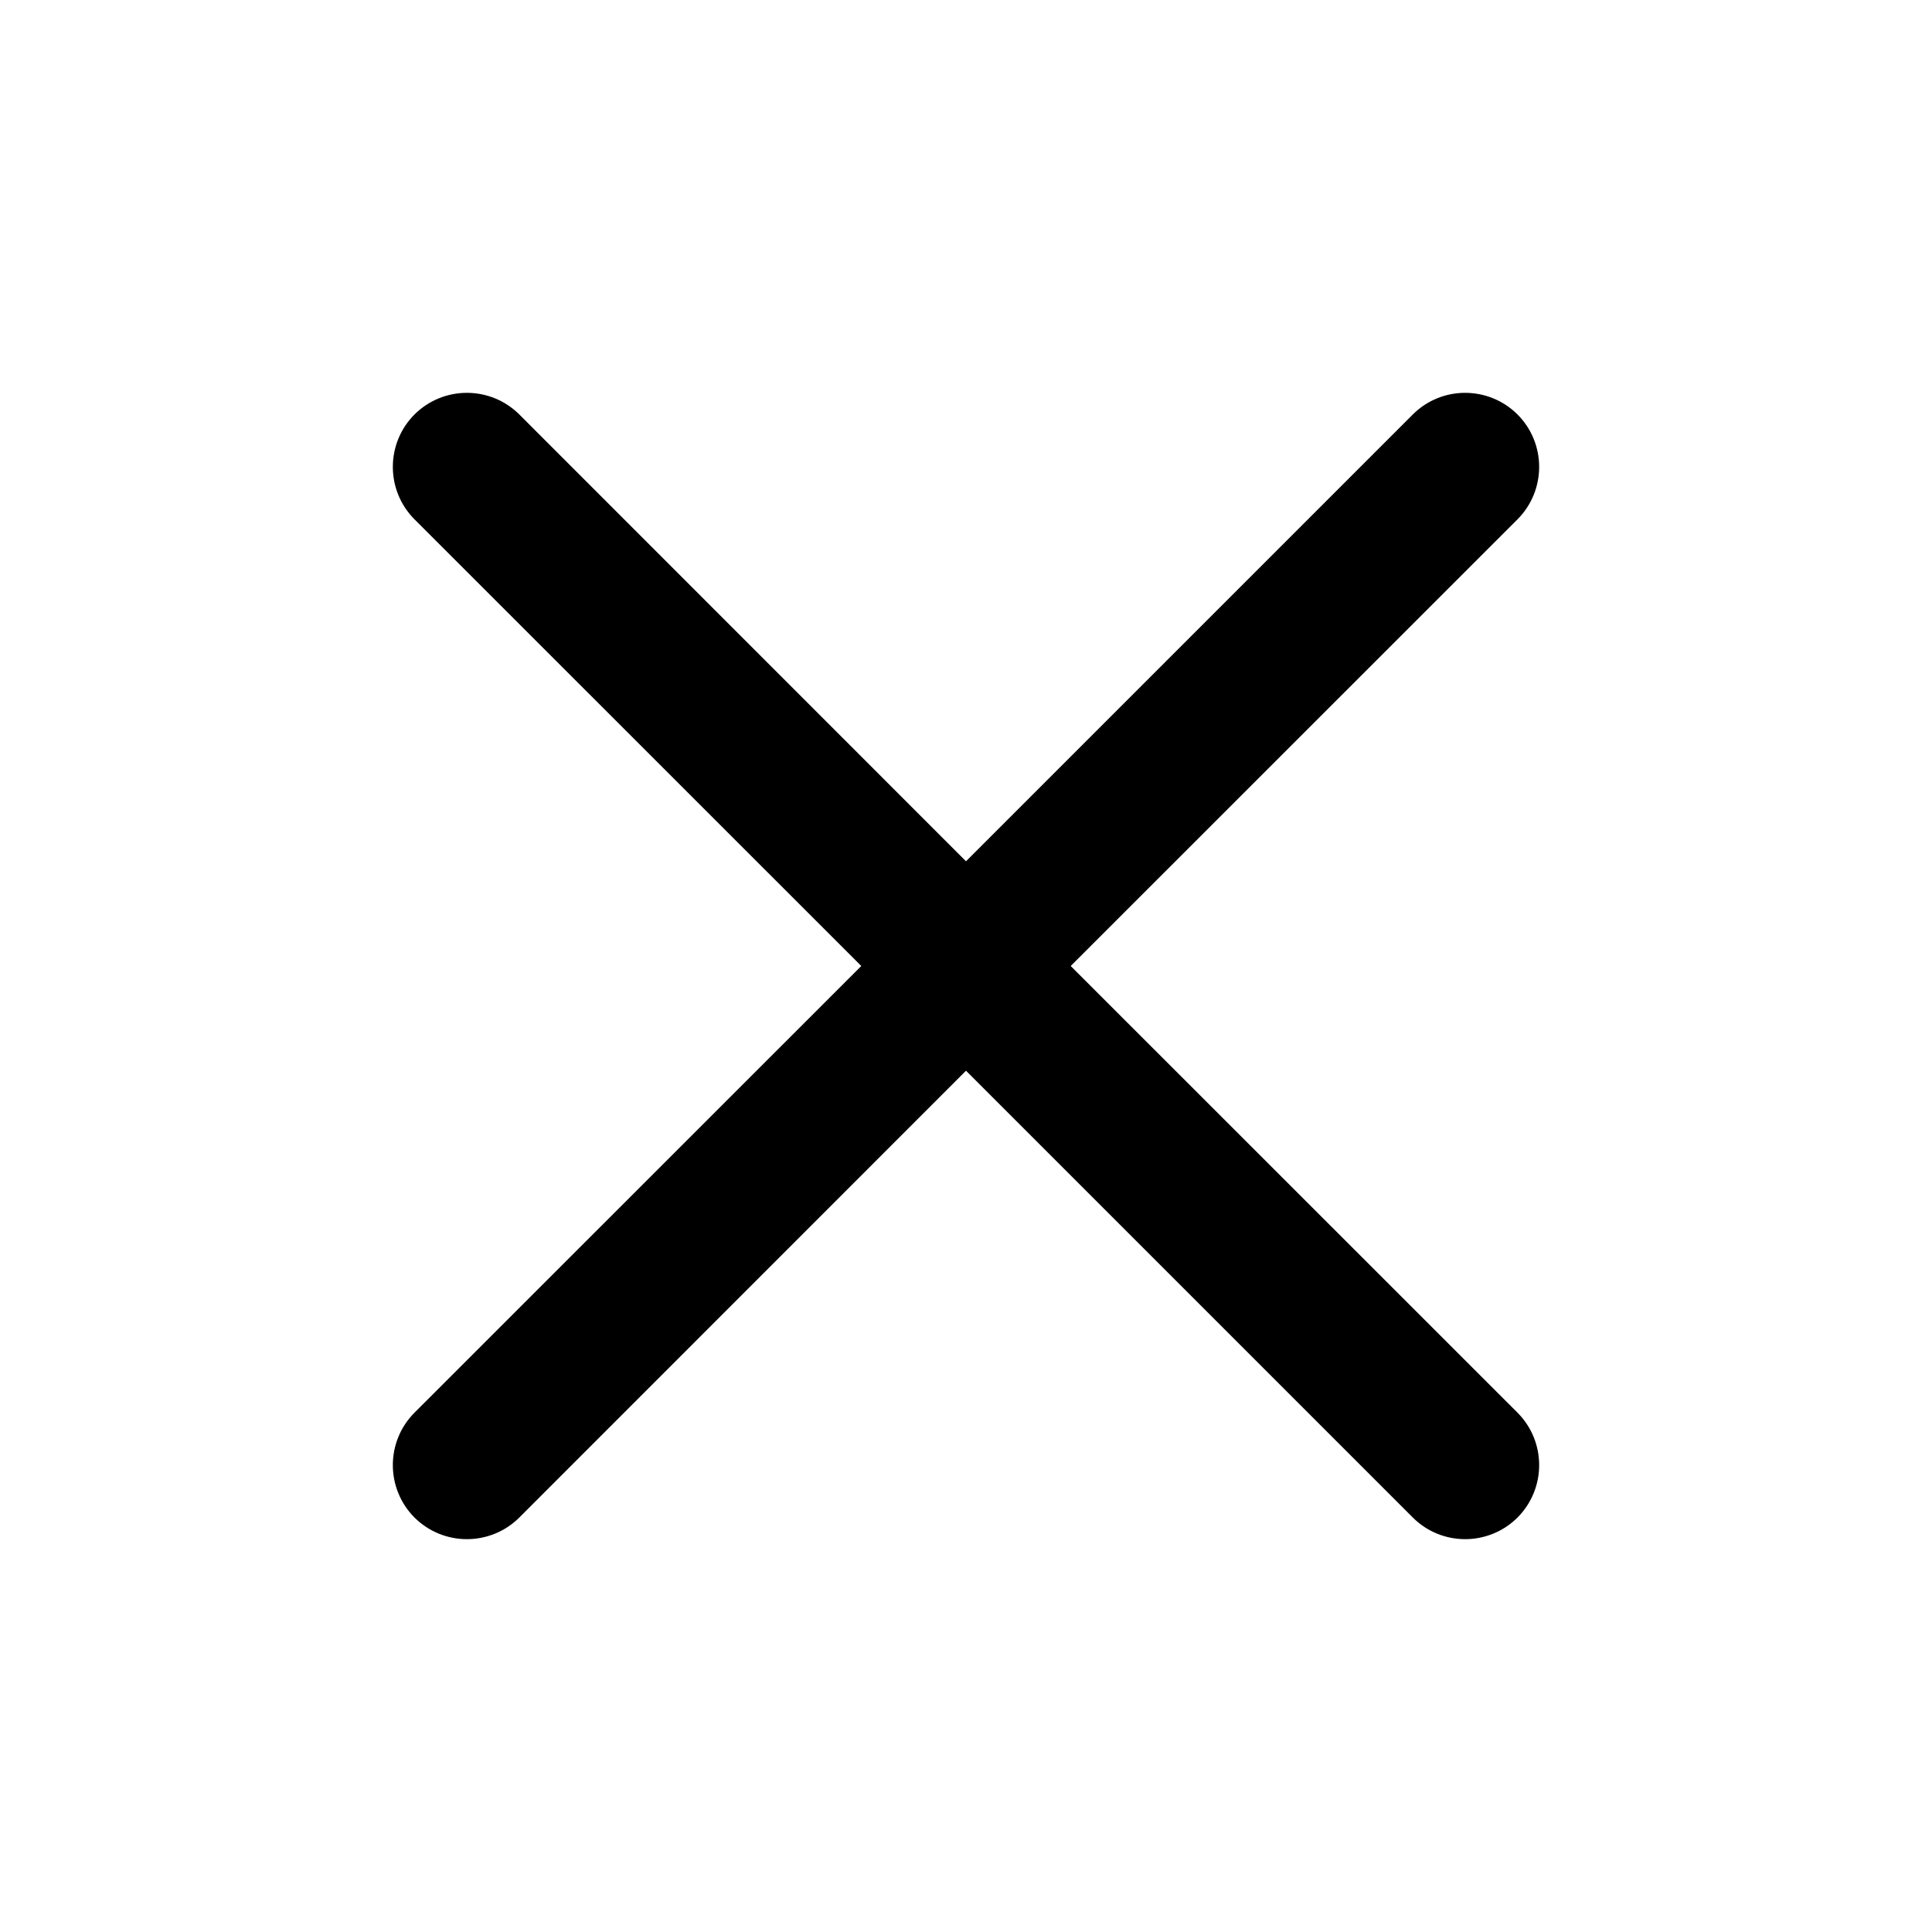
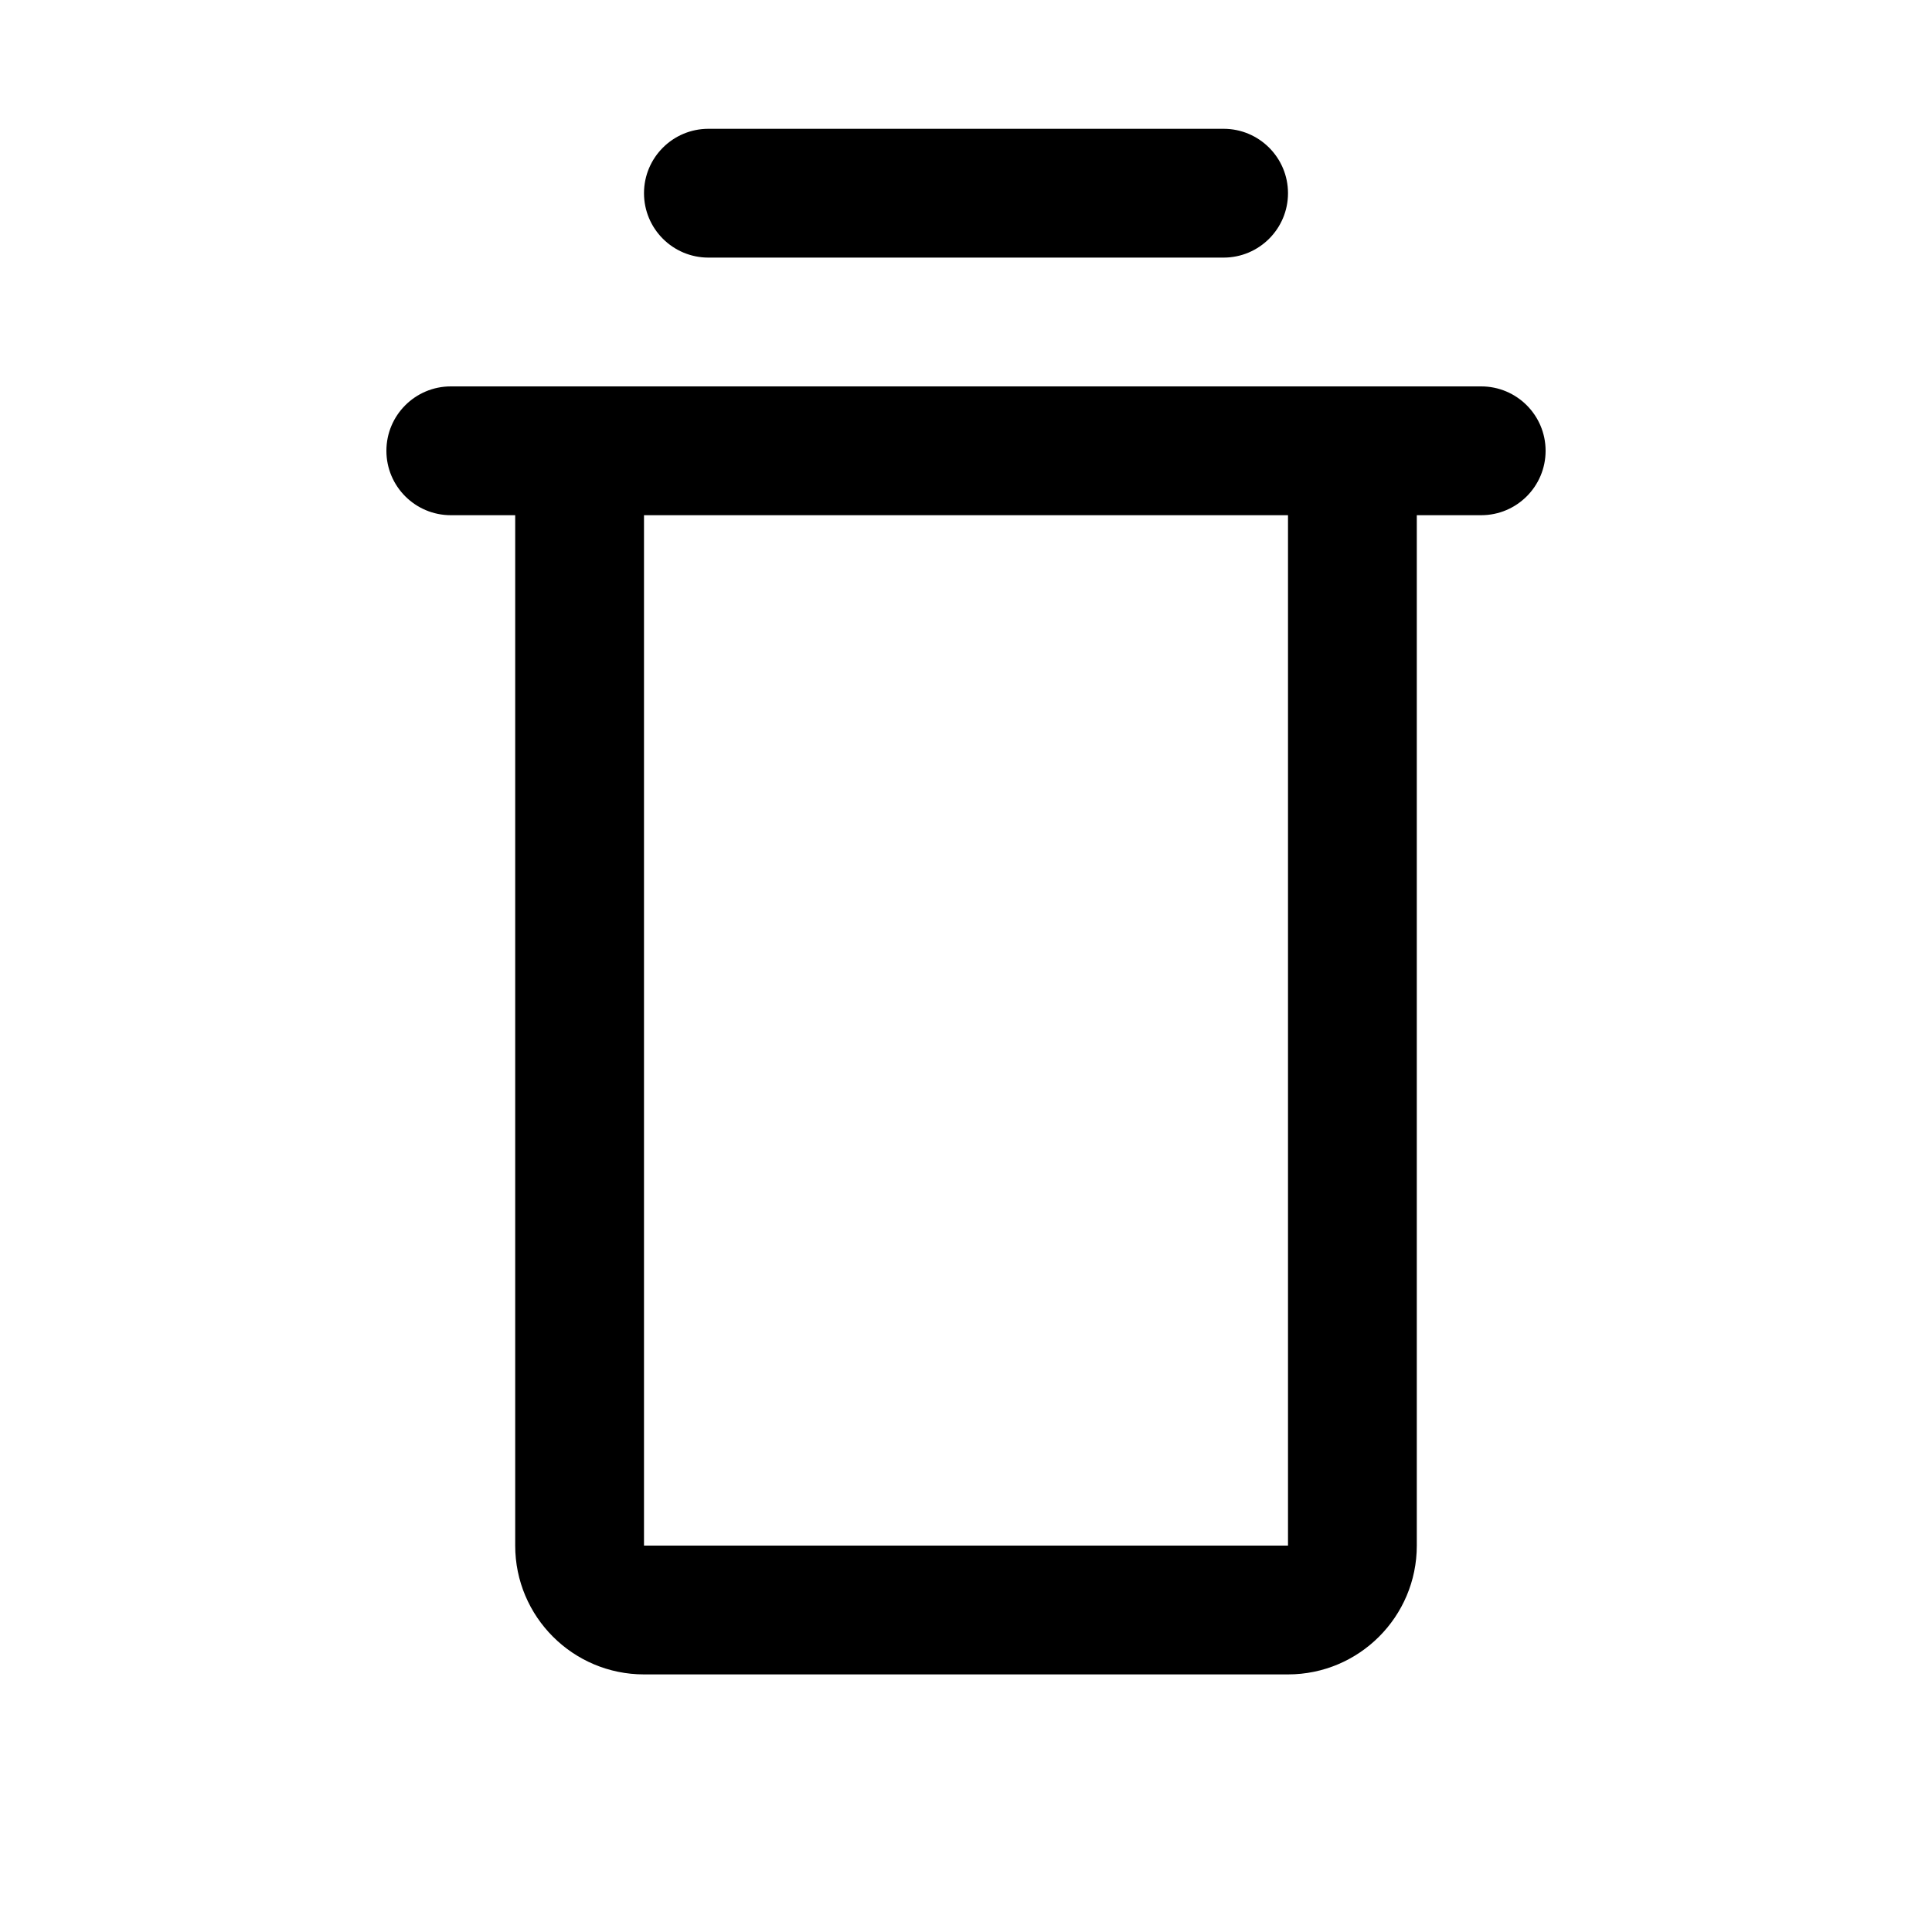
<svg xmlns="http://www.w3.org/2000/svg" width="15" height="15" viewBox="0 0 15 15" fill="none">
-   <path d="M11.782 4.032C12.006 3.807 12.006 3.443 11.782 3.218C11.557 2.994 11.193 2.994 10.969 3.218L7.5 6.687L4.032 3.218C3.807 2.994 3.443 2.994 3.218 3.218C2.994 3.443 2.994 3.807 3.218 4.032L6.687 7.5L3.218 10.968C2.994 11.193 2.994 11.557 3.218 11.782C3.443 12.006 3.807 12.006 4.032 11.782L7.5 8.313L10.969 11.782C11.193 12.006 11.557 12.006 11.782 11.782C12.006 11.557 12.006 11.193 11.782 10.968L8.313 7.5L11.782 4.032Z" fill="currentColor" fill-rule="evenodd" clip-rule="evenodd" />
+   <path d="M5.5 1C5.224 1 5 1.224 5 1.5C5 1.776 5.224 2 5.5 2H9.5C9.776 2 10 1.776 10 1.5C10 1.224 9.776 1 9.5 1H5.5ZM3 3.5C3 3.224 3.224 3 3.5 3H5H10H11.5C11.776 3 12 3.224 12 3.5C12 3.776 11.776 4 11.5 4H11V12C11 12.552 10.552 13 10 13H5C4.448 13 4 12.552 4 12V4L3.5 4C3.224 4 3 3.776 3 3.5ZM5 4H10V12H5V4Z" fill="currentColor" fill-rule="evenodd" clip-rule="evenodd" />
</svg>
